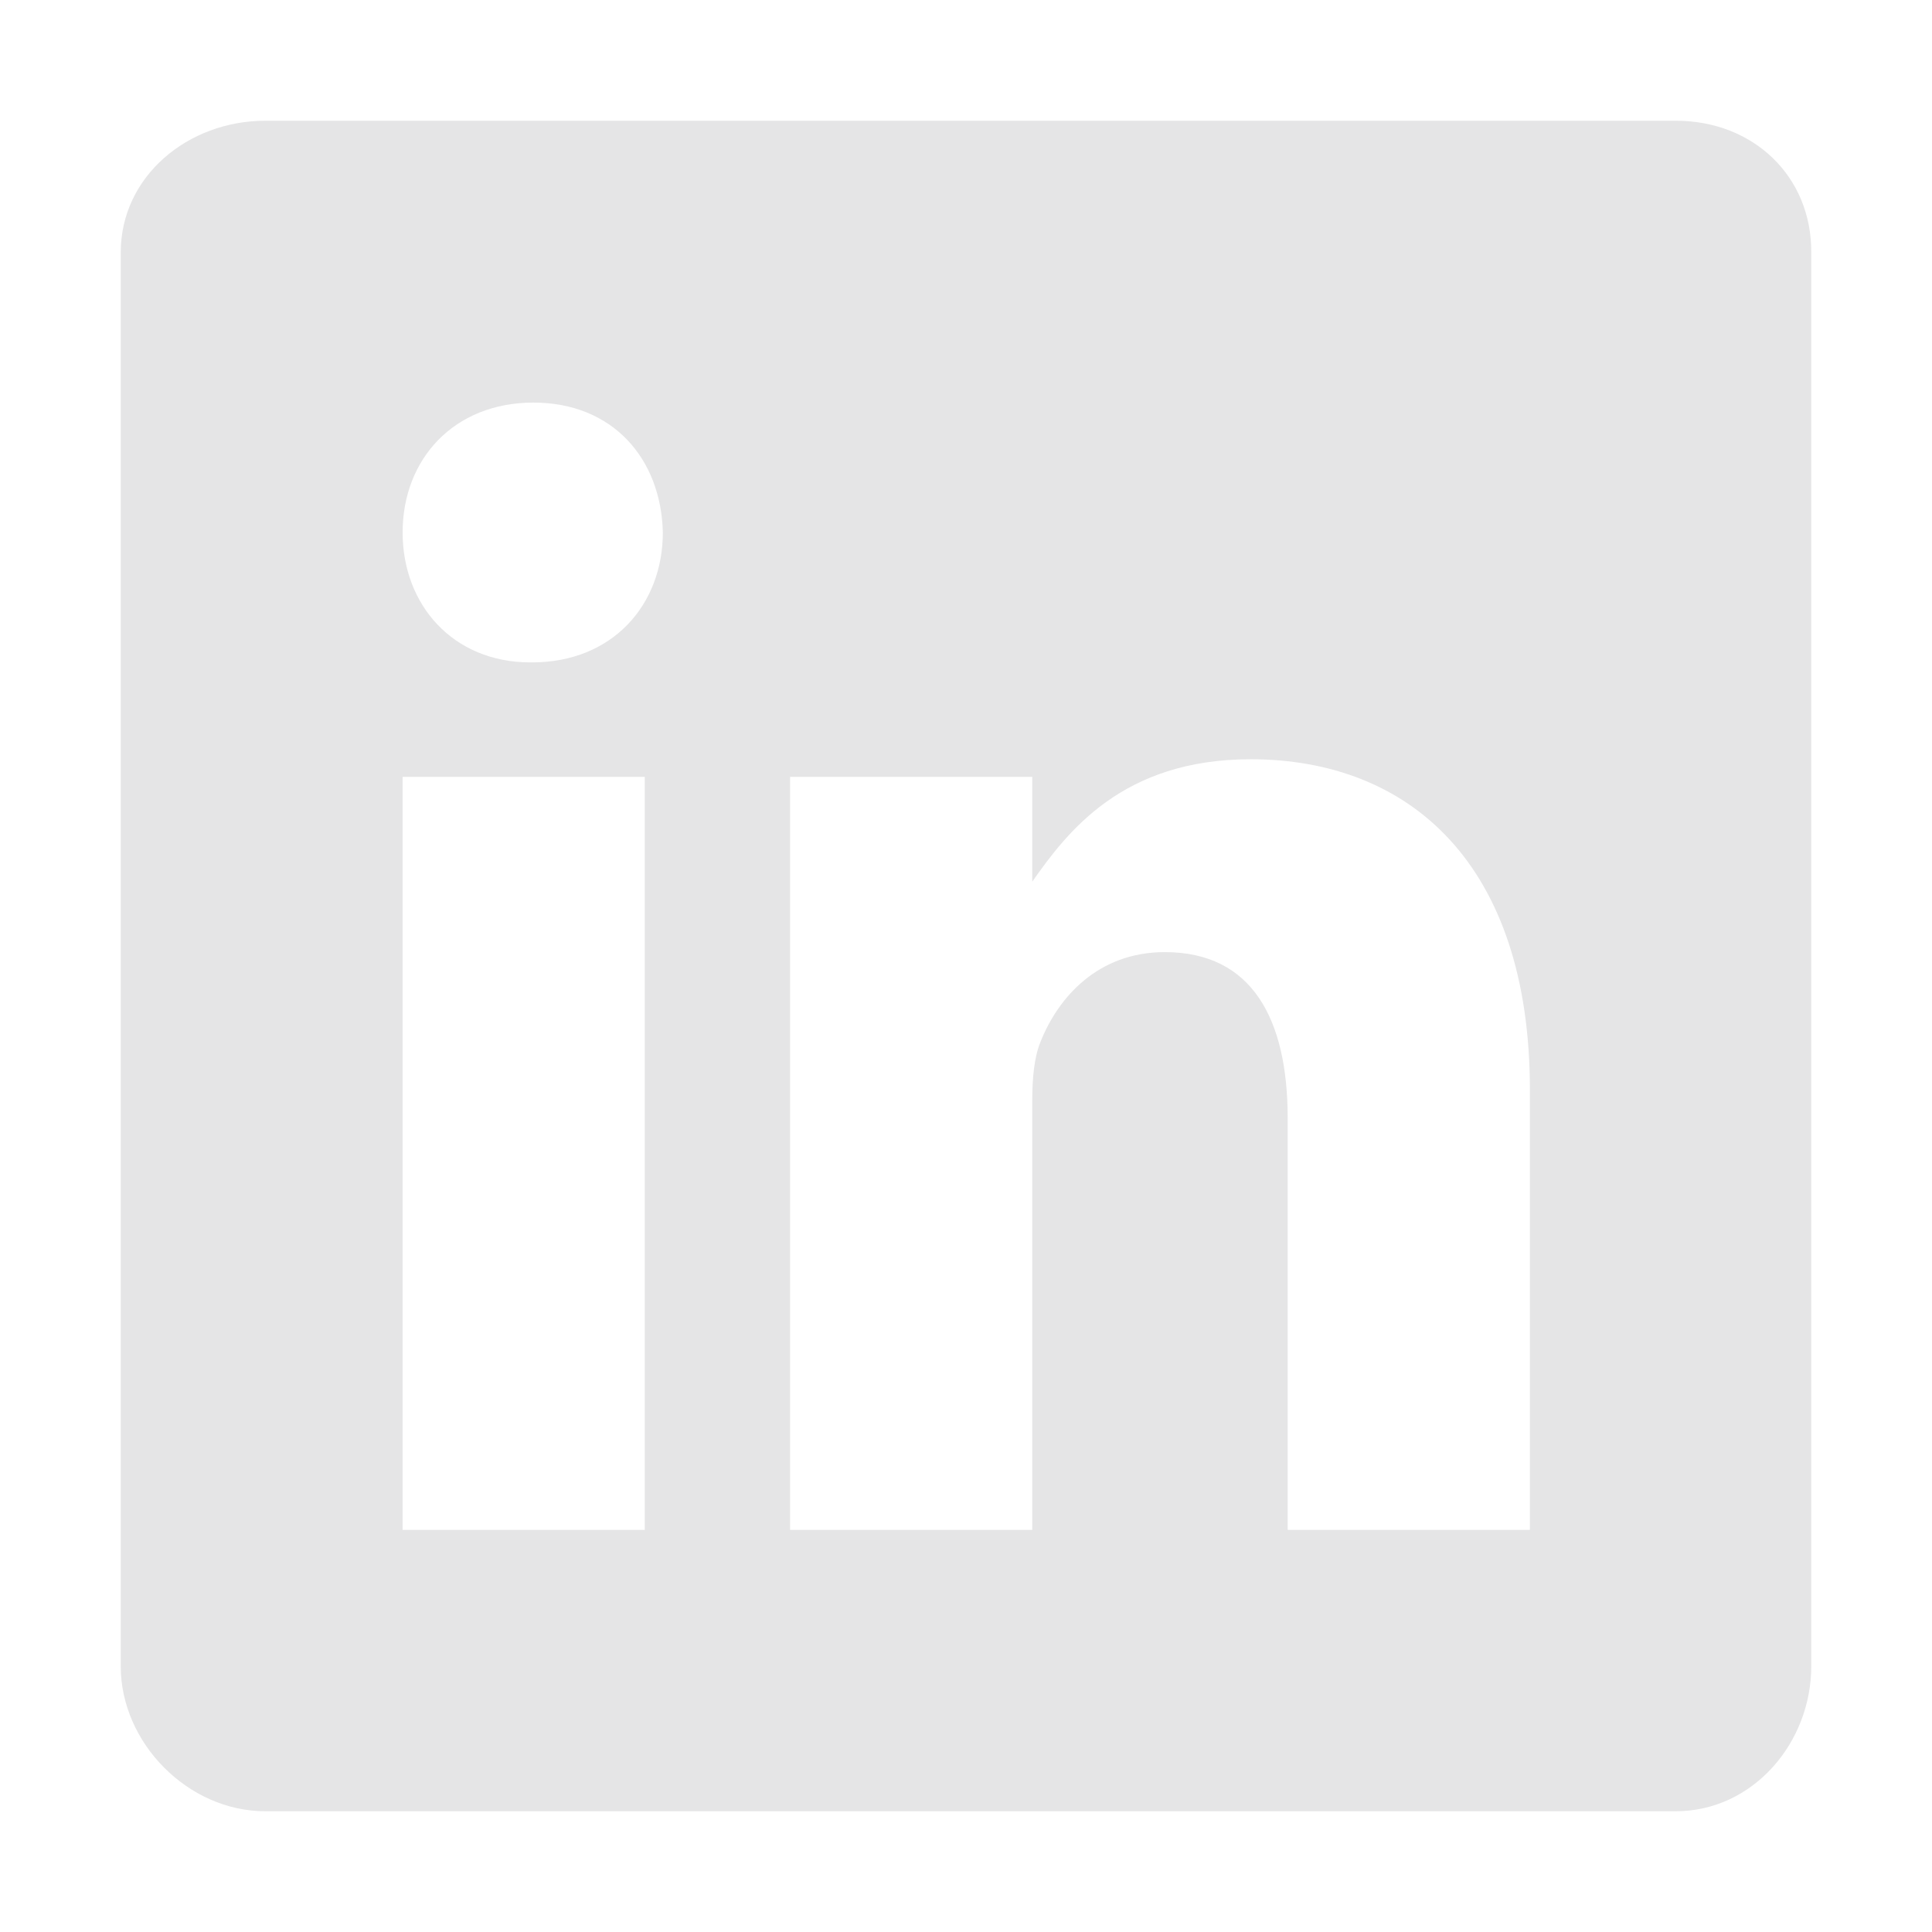
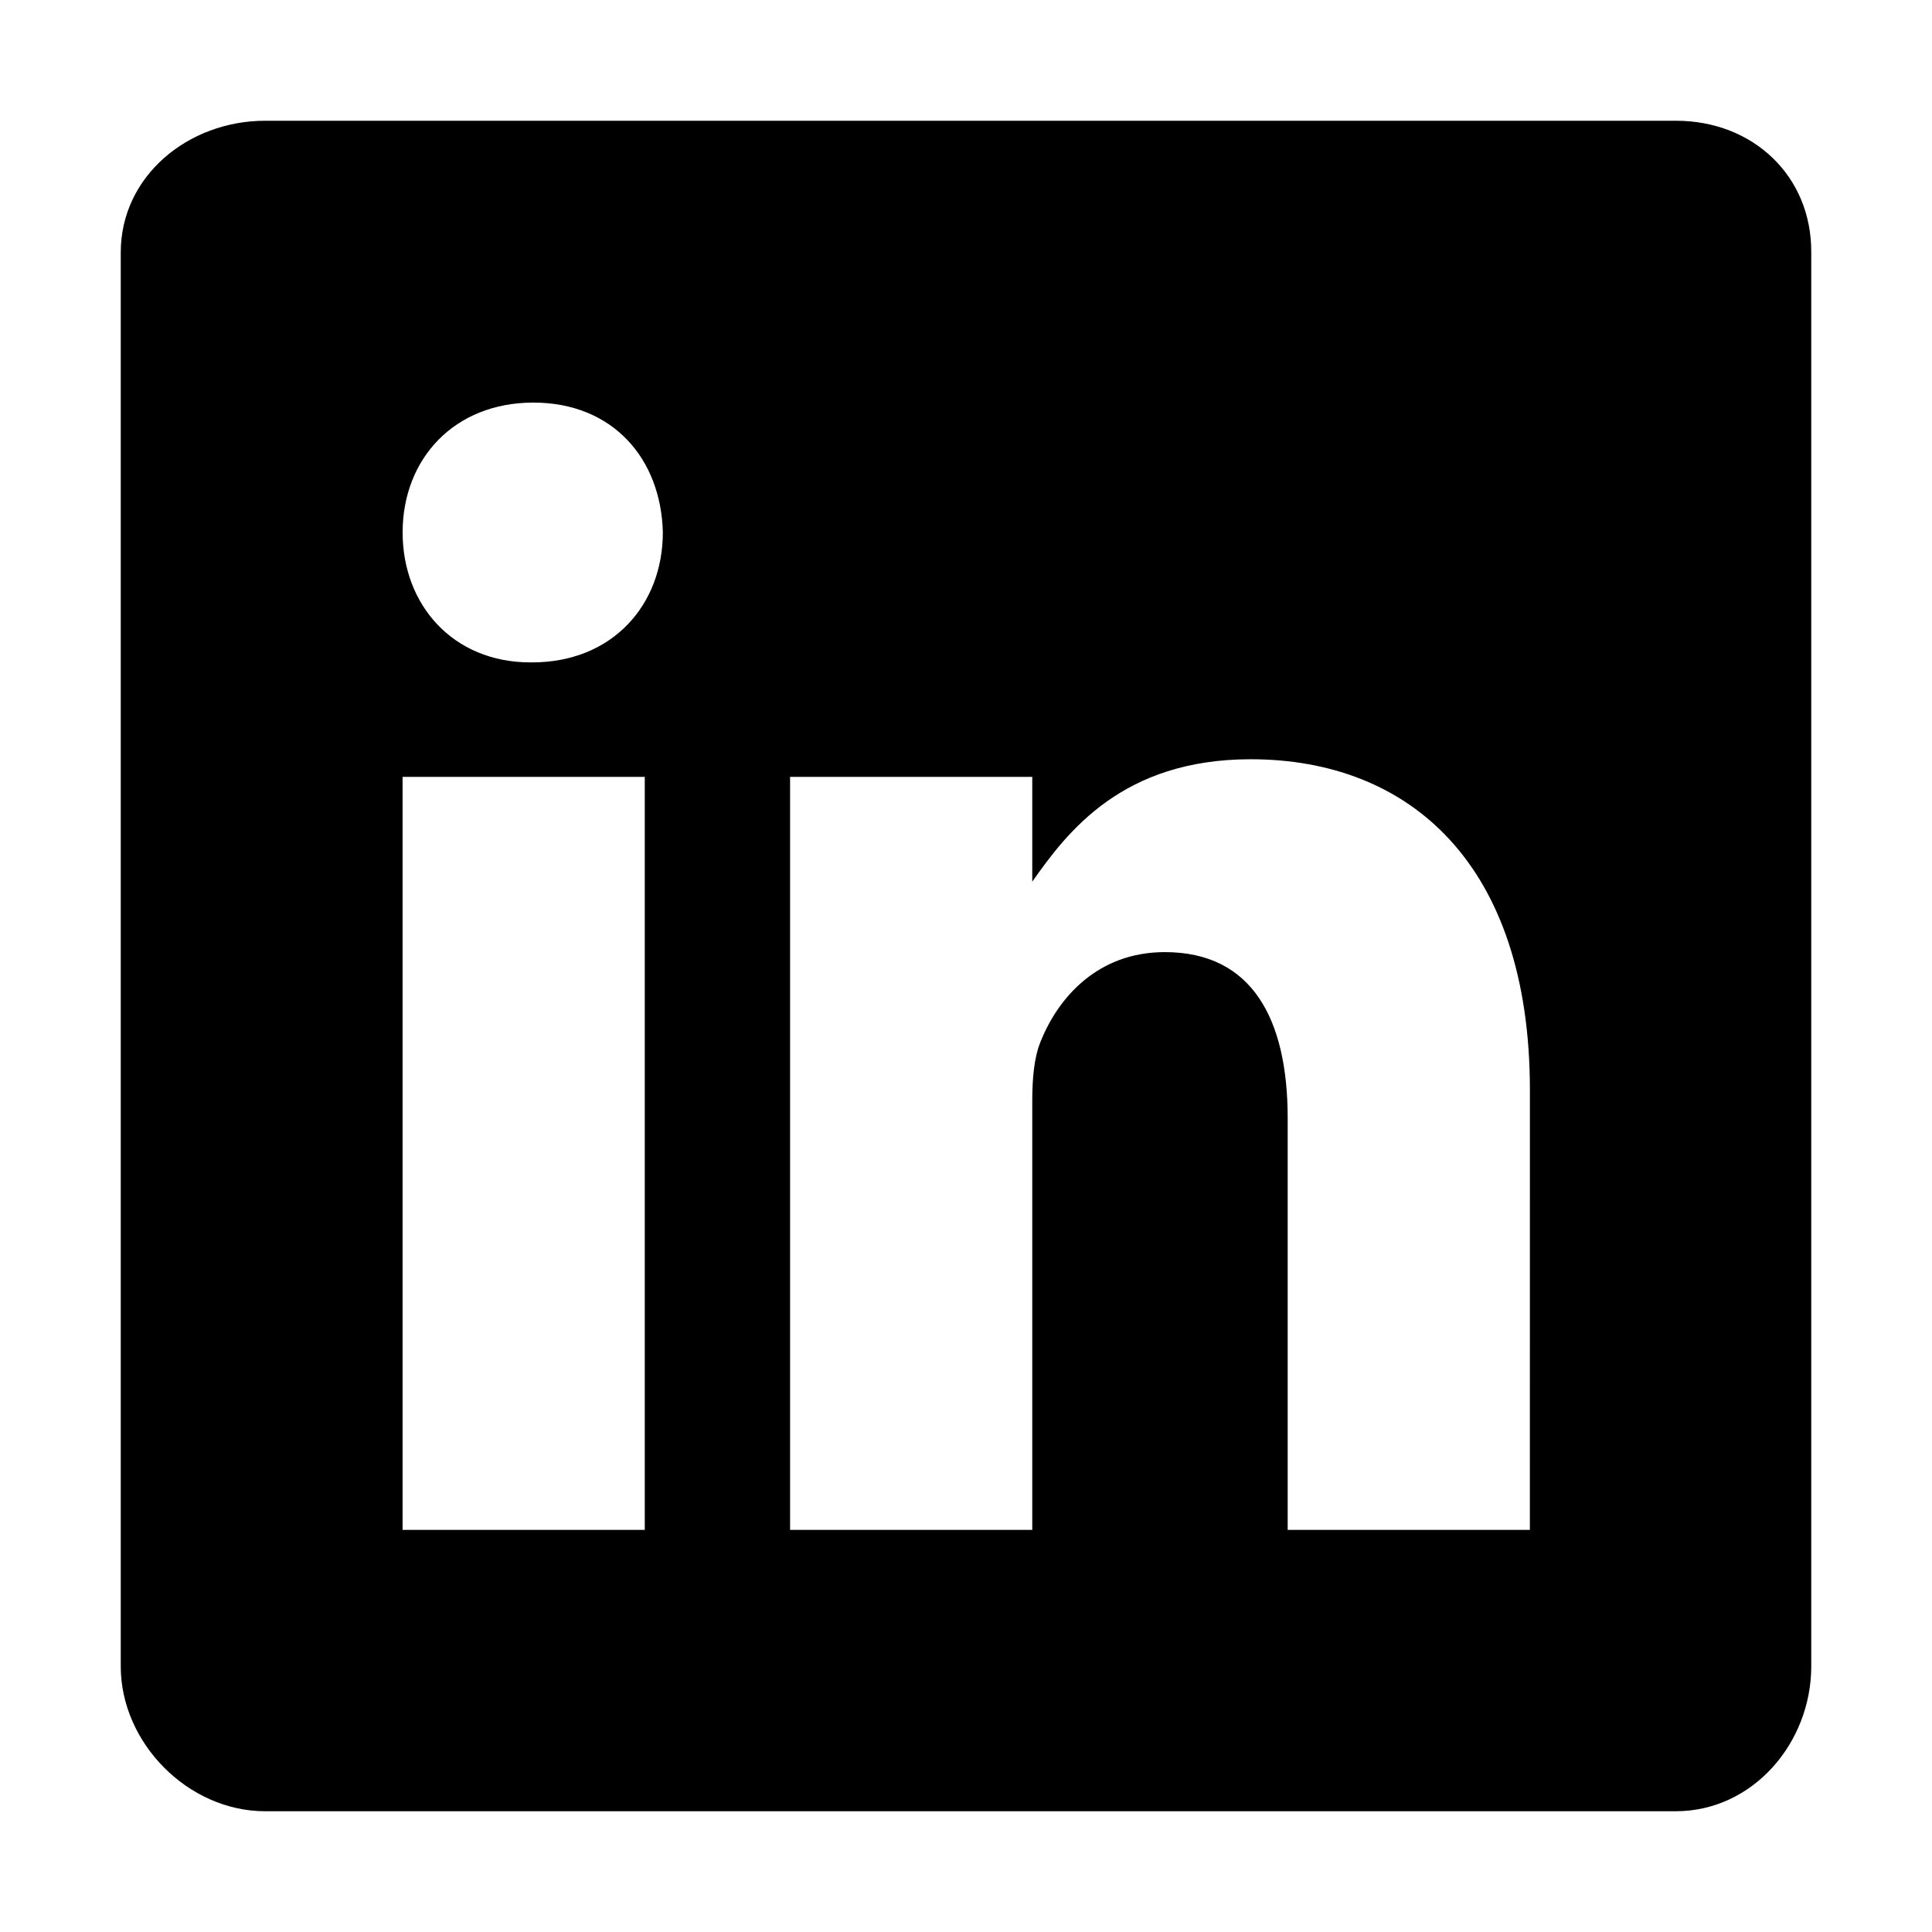
- <svg xmlns="http://www.w3.org/2000/svg" fill="#e5e5e6" viewBox="0 0 512 512">
-   <path d="M444.17,32H70.28C49.85,32,32,46.7,32,66.89V441.61C32,461.91,49.85,480,70.28,480H444.06C464.6,480,480,461.79,480,441.61V66.89C480.12,46.7,464.6,32,444.17,32ZM170.87,405.43H106.69V205.88h64.18ZM141,175.54h-.46c-20.54,0-33.84-15.29-33.84-34.43,0-19.49,13.65-34.42,34.65-34.42s33.85,14.82,34.31,34.42C175.65,160.25,162.35,175.54,141,175.54ZM405.43,405.43H341.25V296.32c0-26.14-9.34-44-32.56-44-17.74,0-28.24,12-32.91,23.69-1.75,4.2-2.22,9.92-2.22,15.76V405.43H209.38V205.88h64.18v27.77c9.34-13.3,23.93-32.44,57.88-32.44,42.13,0,74,27.77,74,87.64Z" />
+ <svg xmlns="http://www.w3.org/2000/svg" viewBox="0 0 512 512" fill="#E5E5E6" overflow="hidden">
+   <path d="M444.17 32 70.28 32C49.85 32 32 46.7 32 66.89L32 441.61C32 461.91 49.85 480 70.28 480L444.06 480C464.6 480 480 461.79 480 441.61L480 66.89C480.12 46.7 464.6 32 444.17 32ZM170.87 405.43 106.69 405.43 106.69 205.88 170.87 205.88ZM141 175.54 140.54 175.54C120 175.54 106.7 160.25 106.7 141.11 106.7 121.62 120.35 106.69 141.35 106.69 162.35 106.69 175.2 121.51 175.66 141.11 175.65 160.25 162.35 175.54 141 175.54ZM405.43 405.43 341.25 405.43 341.25 296.32C341.25 270.18 331.91 252.32 308.69 252.32 290.95 252.32 280.45 264.32 275.78 276.01 274.03 280.21 273.56 285.93 273.56 291.77L273.56 405.43 209.38 405.43 209.38 205.88 273.56 205.88 273.56 233.65C282.9 220.35 297.49 201.21 331.44 201.21 373.57 201.21 405.44 228.98 405.44 288.85Z" fill="#000000" />
</svg>
